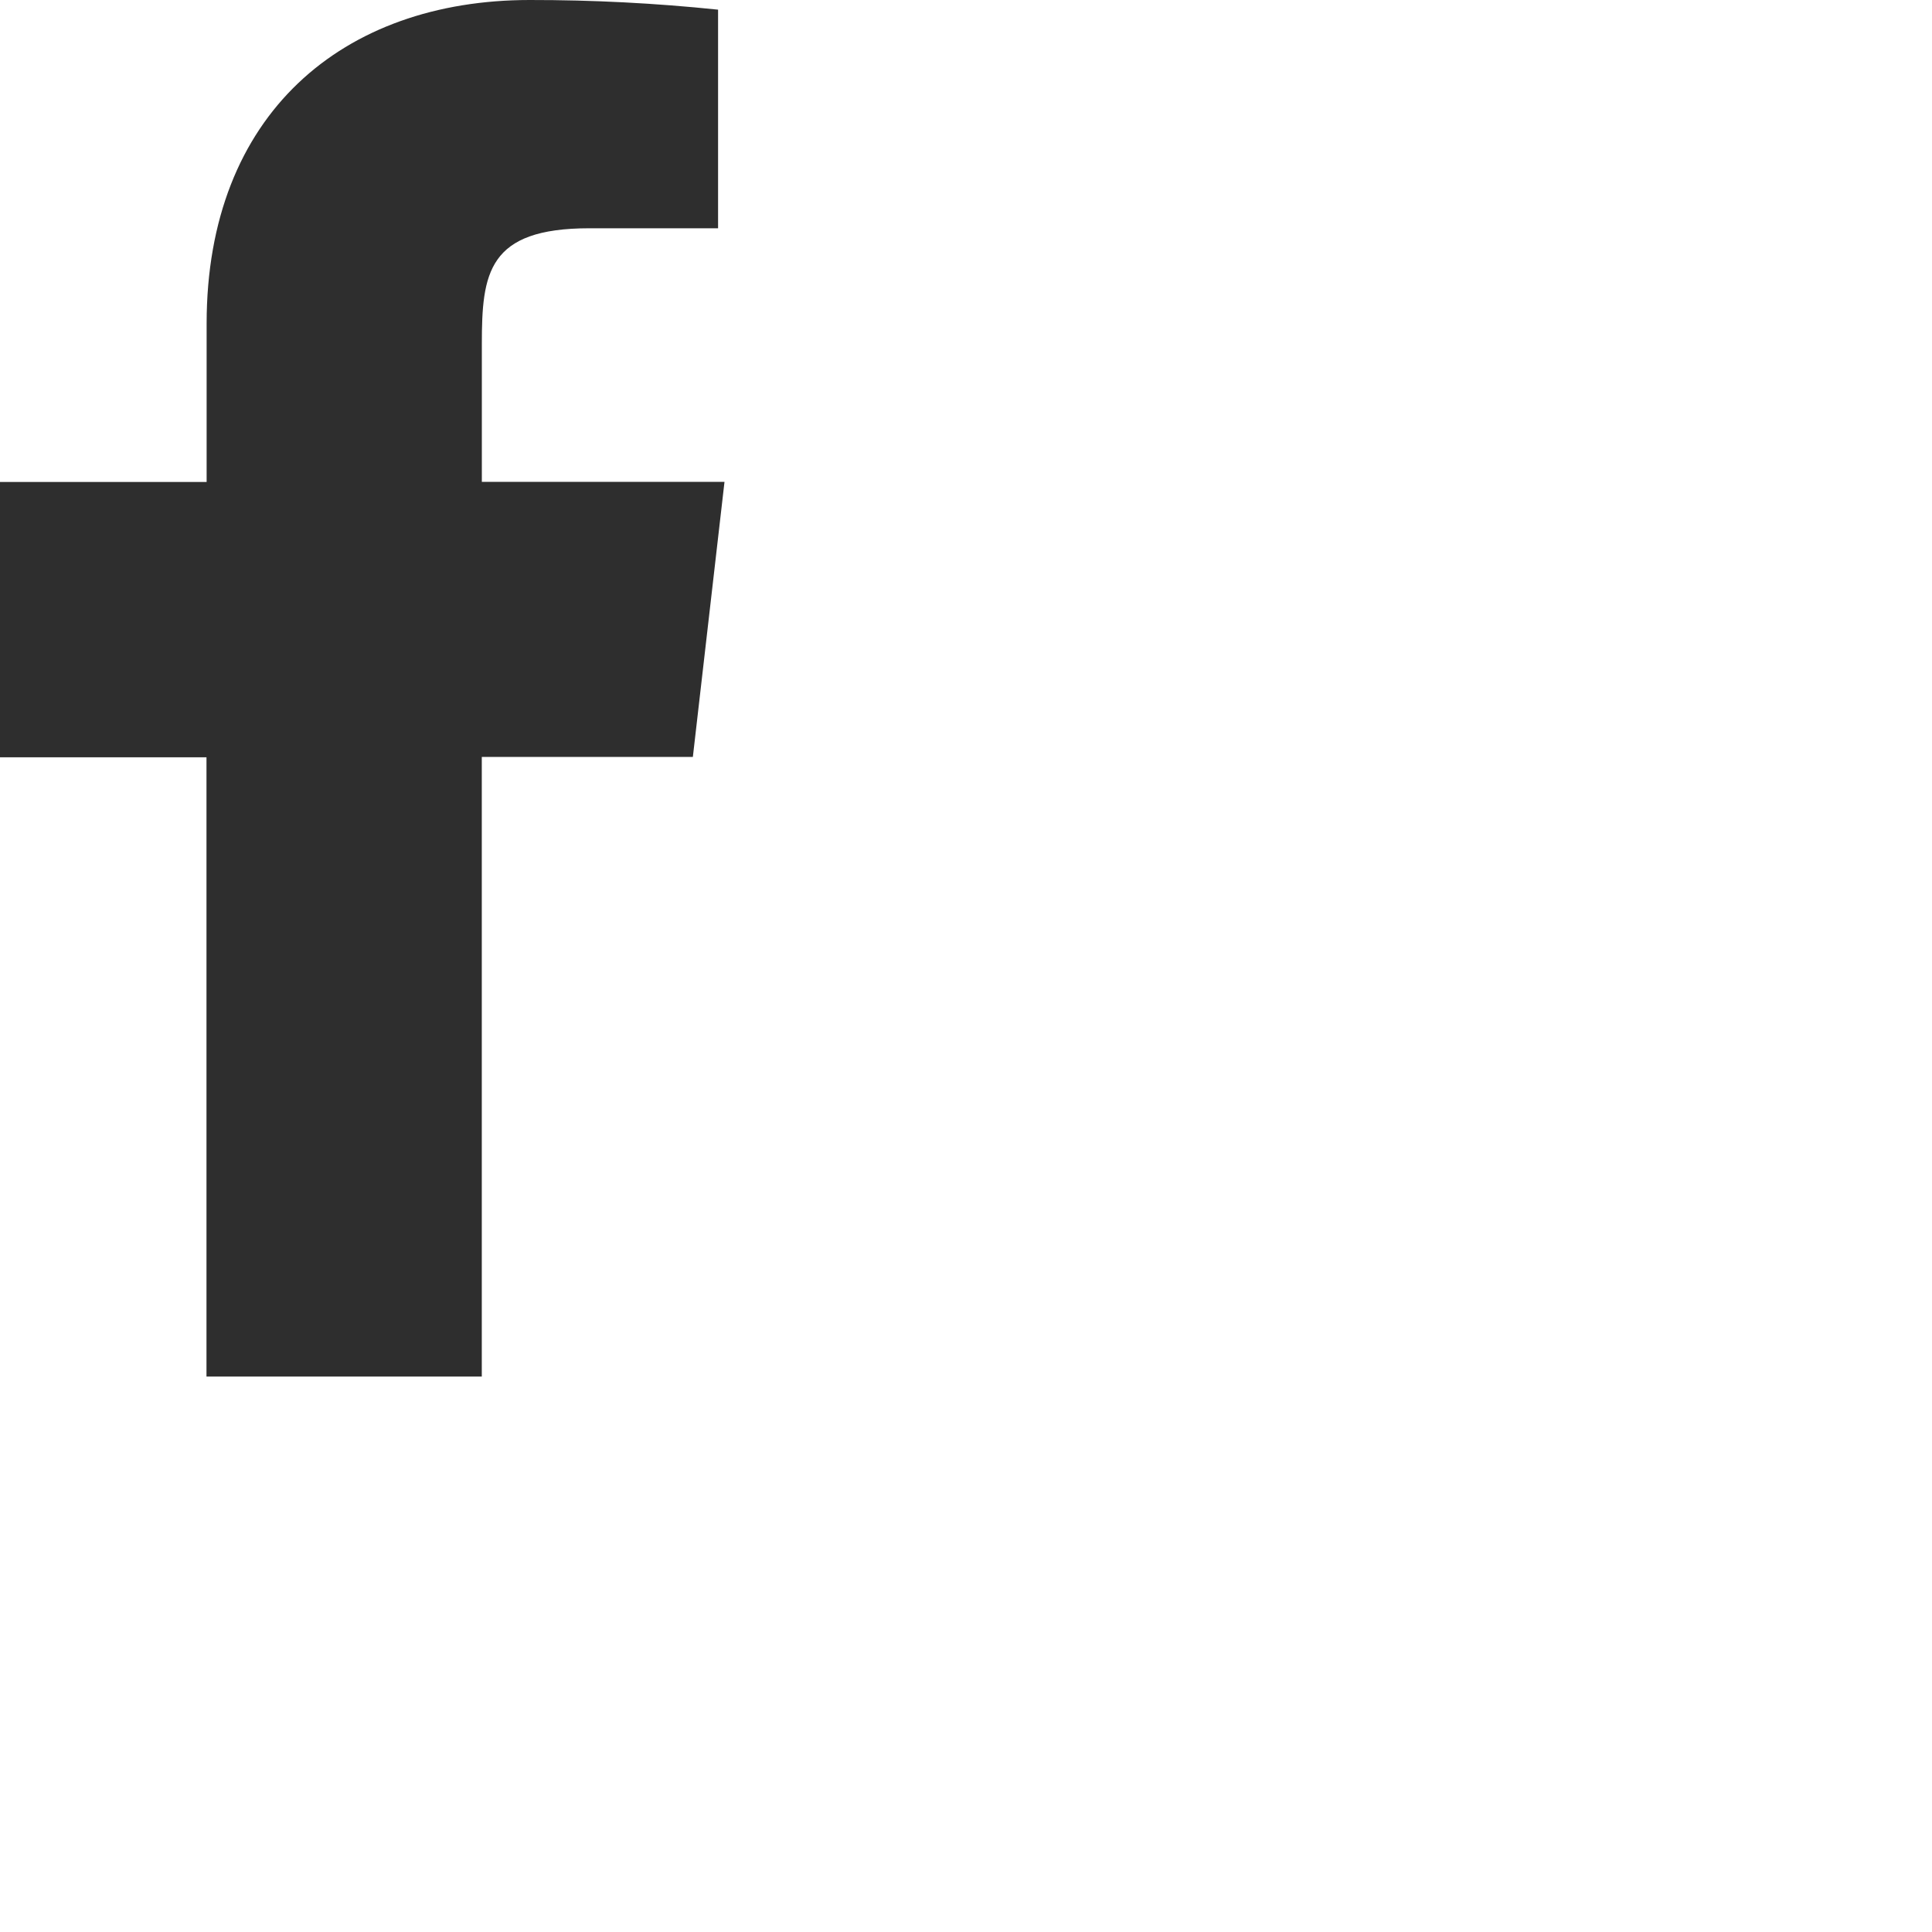
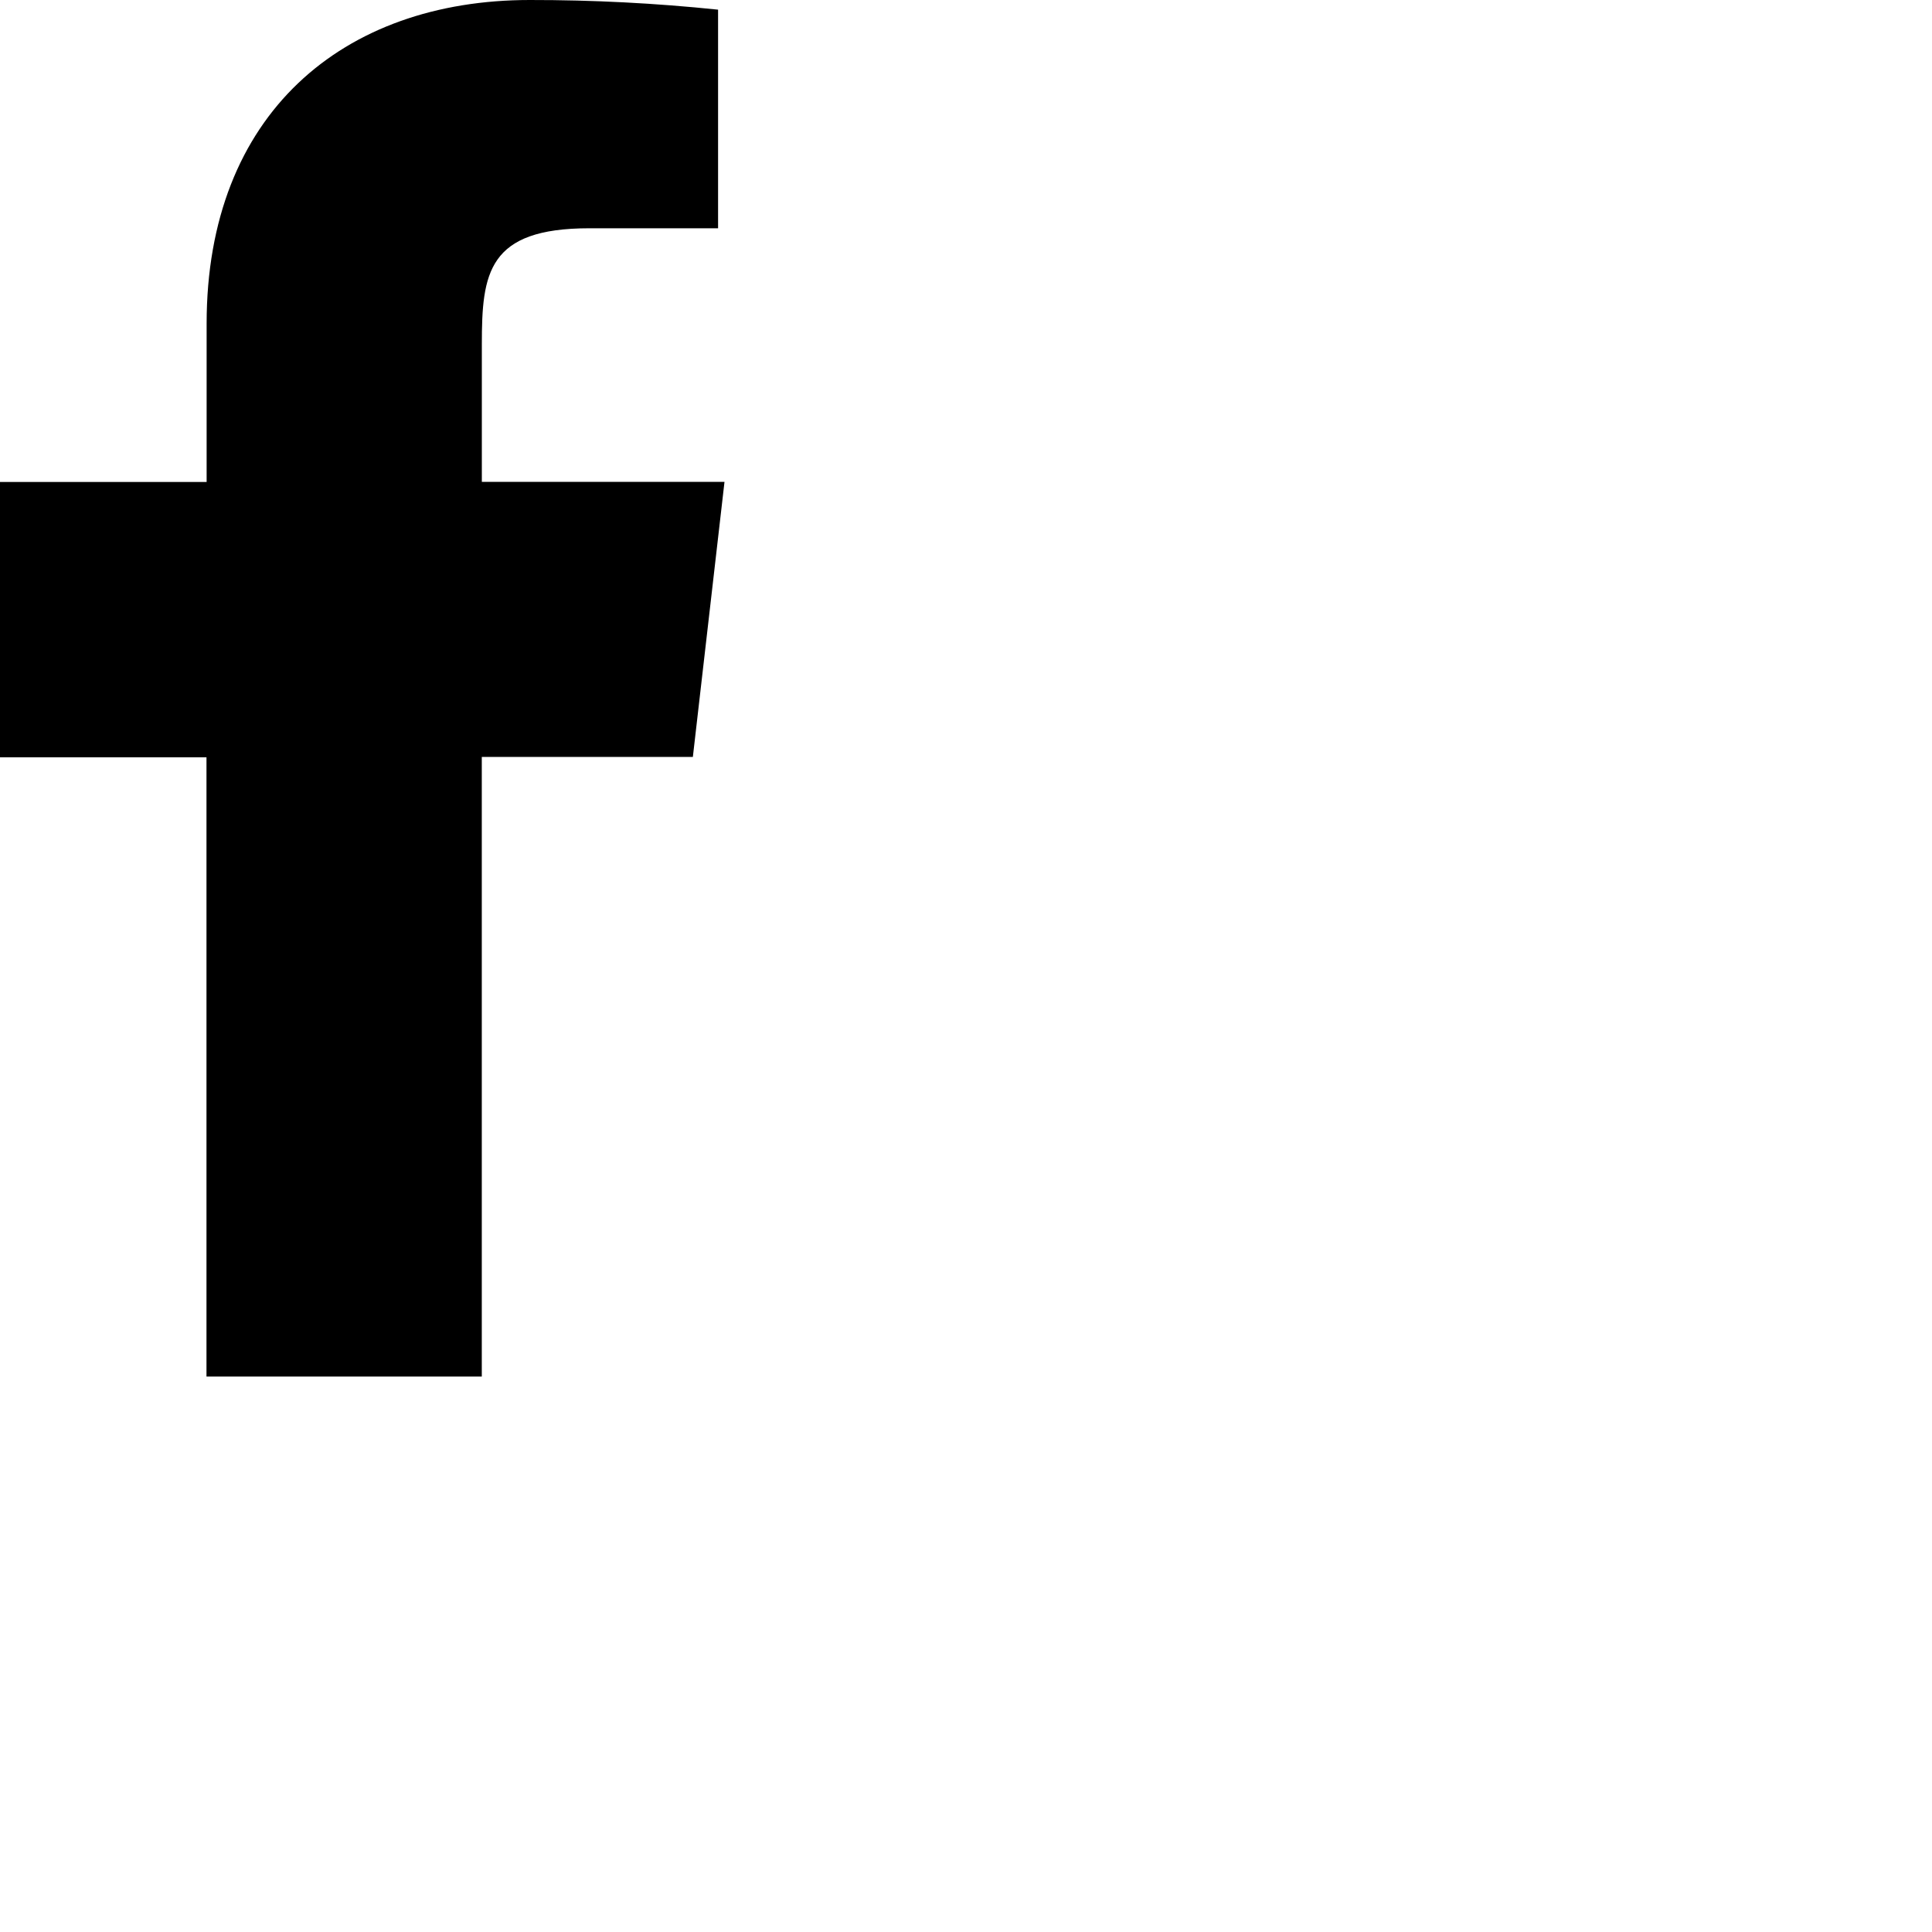
<svg xmlns="http://www.w3.org/2000/svg" width="40" height="40" viewBox="0 0 40 40">
  <g id="surface70582084" transform="translate(-14 -4)">
-     <path id="Path_263" data-name="Path 263" d="M29,13.976H23.976v-2.85c0-1.47.12-2.4,2.227-2.4h2.664V4.2a37.31,37.31,0,0,0-3.9-.2c-3.866,0-6.689,2.36-6.689,6.7v3.279H14v5.7l4.275,0V32.5h5.7V19.671h4.37Zm0,0" transform="translate(0 0)" fill="#2e2e2e" />
+     <path id="Path_263" data-name="Path 263" d="M29,13.976H23.976v-2.85c0-1.47.12-2.4,2.227-2.4h2.664V4.2a37.31,37.31,0,0,0-3.9-.2c-3.866,0-6.689,2.36-6.689,6.7v3.279H14v5.7l4.275,0V32.5h5.7V19.671h4.37Zm0,0" transform="translate(0 0)" fill="currentColor" />
  </g>
</svg>
